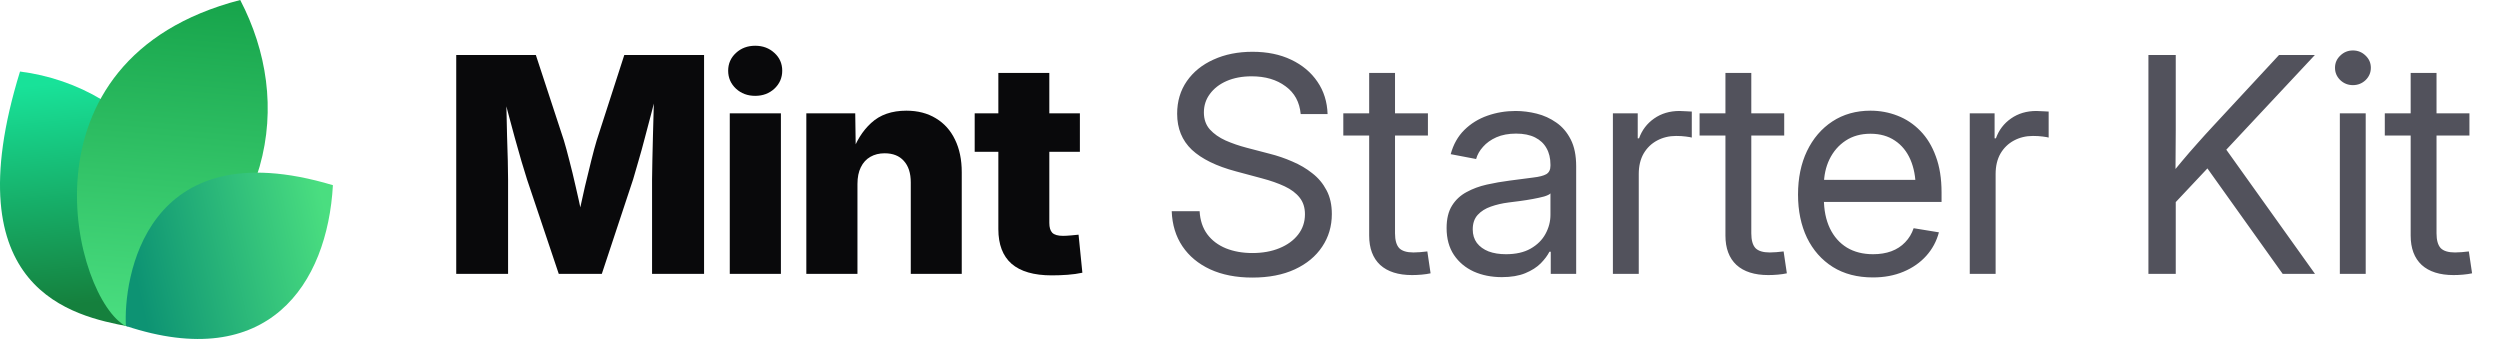
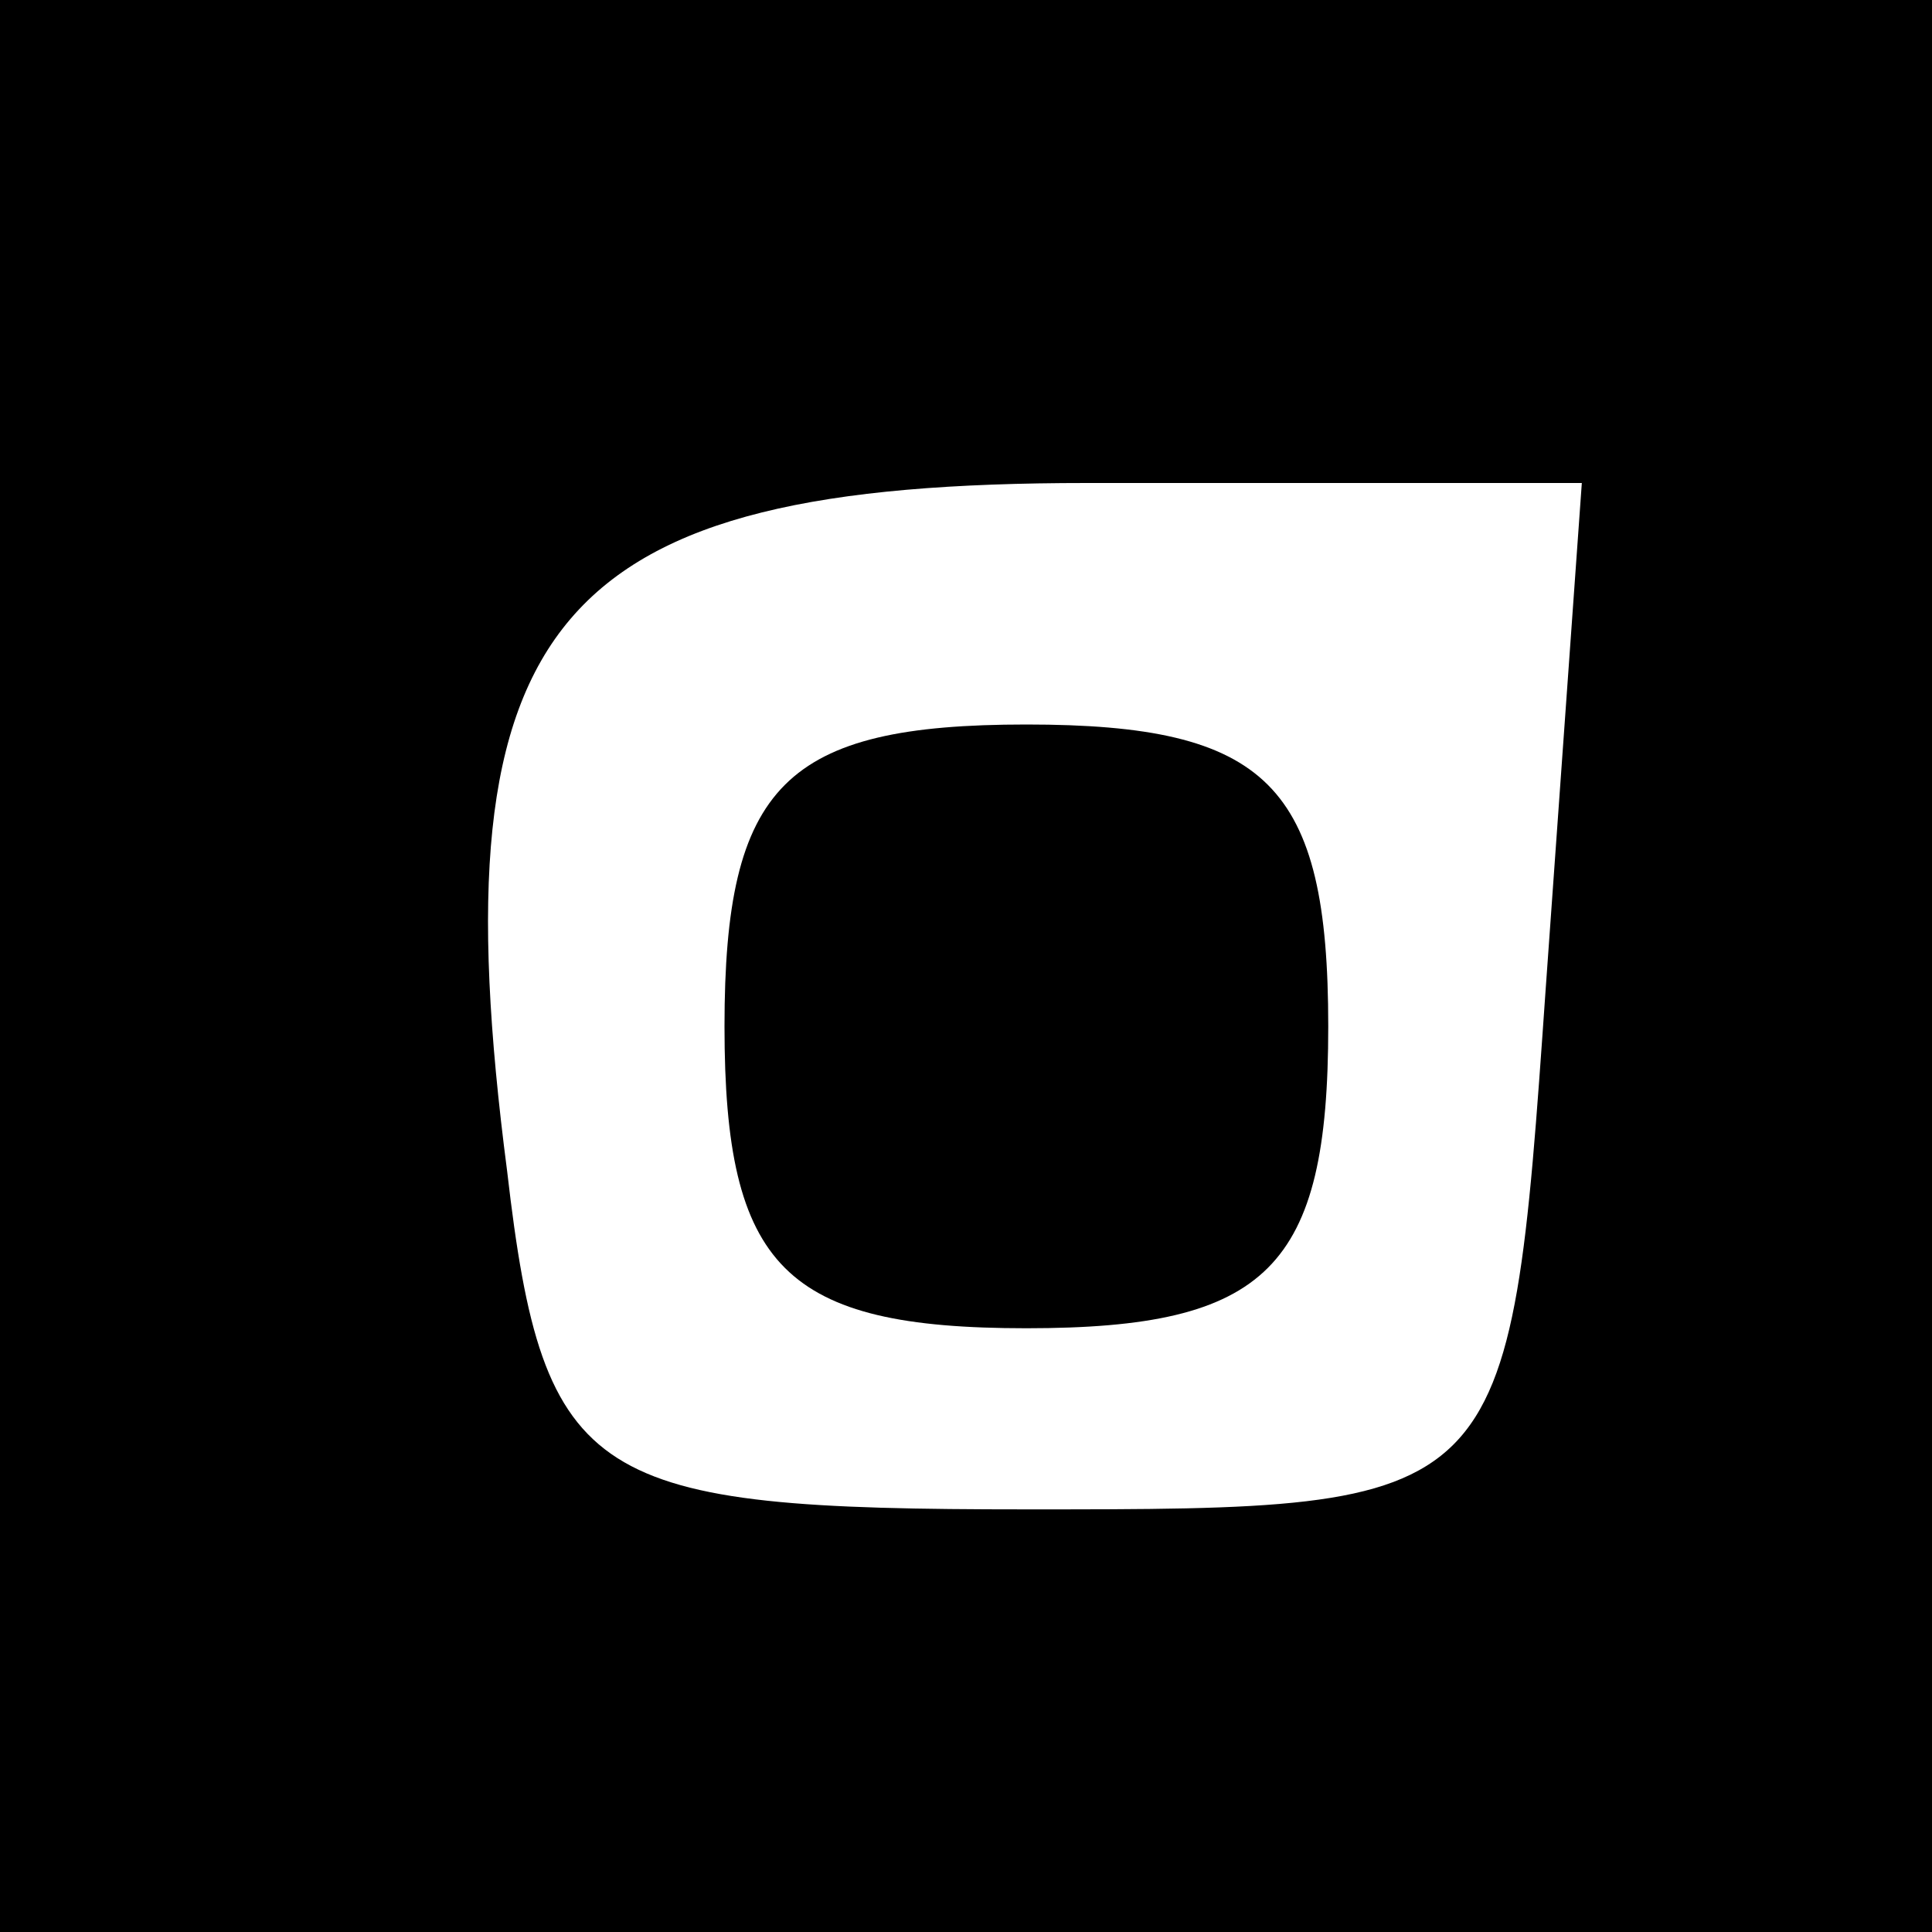
- <svg xmlns="http://www.w3.org/2000/svg" width="177" height="24" viewBox="0 0 177 24" fill="none">
-   <path d="M9.061 23.108C5.268 22.377 -3.391 20.627 1.417 5.064C9.634 6.099 16.973 14.064 9.061 23.108Z" fill="url(#paint0_linear_17557_2020)" />
-   <path d="M8.919 23.094C5.276 21.222 0.784 4.209 17.007 0C20.757 7.193 19.621 16.545 8.919 23.094Z" fill="url(#paint1_linear_17557_2020)" />
-   <path d="M8.914 23.079C8.735 19.882 10.159 9.085 23.57 13.111C23.181 20.123 18.984 26.418 8.914 23.079Z" fill="url(#paint2_linear_17557_2020)" />
-   <path d="M32.301 19.392V3.894H37.938L39.925 9.948C40.036 10.315 40.164 10.787 40.31 11.362C40.462 11.938 40.611 12.552 40.757 13.204C40.91 13.855 41.048 14.483 41.173 15.086C41.305 15.682 41.412 16.192 41.495 16.615H40.695C40.771 16.192 40.871 15.682 40.996 15.086C41.128 14.49 41.267 13.866 41.412 13.214C41.565 12.562 41.714 11.948 41.86 11.373C42.005 10.79 42.133 10.315 42.244 9.948L44.2 3.894H49.848V19.392H46.166V12.704C46.166 12.357 46.173 11.917 46.187 11.383C46.2 10.849 46.214 10.27 46.228 9.646C46.249 9.022 46.266 8.391 46.28 7.753C46.301 7.115 46.311 6.519 46.311 5.964H46.623C46.485 6.561 46.332 7.181 46.166 7.826C45.999 8.471 45.833 9.102 45.666 9.719C45.507 10.336 45.351 10.901 45.198 11.414C45.053 11.928 44.928 12.357 44.824 12.704L42.608 19.392H39.561L37.314 12.704C37.203 12.357 37.072 11.928 36.919 11.414C36.773 10.901 36.614 10.34 36.441 9.729C36.274 9.112 36.104 8.481 35.931 7.836C35.764 7.192 35.608 6.567 35.463 5.964H35.827C35.834 6.512 35.844 7.105 35.858 7.743C35.872 8.374 35.886 9.005 35.9 9.636C35.92 10.26 35.938 10.839 35.952 11.373C35.965 11.907 35.972 12.351 35.972 12.704V19.392H32.301ZM51.668 19.392V8.024H55.288V19.392H51.668ZM53.468 6.786C52.927 6.786 52.473 6.616 52.105 6.276C51.738 5.93 51.554 5.507 51.554 5.007C51.554 4.508 51.738 4.088 52.105 3.749C52.473 3.409 52.927 3.239 53.468 3.239C54.009 3.239 54.463 3.409 54.83 3.749C55.198 4.082 55.382 4.501 55.382 5.007C55.382 5.507 55.198 5.93 54.83 6.276C54.463 6.616 54.009 6.786 53.468 6.786ZM60.708 13.027V19.392H57.088V8.024H60.551L60.593 10.967H60.281C60.593 10.024 61.061 9.268 61.685 8.7C62.309 8.124 63.138 7.836 64.171 7.836C64.975 7.836 65.672 8.017 66.262 8.377C66.851 8.731 67.302 9.234 67.614 9.885C67.933 10.537 68.092 11.307 68.092 12.194V19.392H64.483V12.912C64.483 12.26 64.32 11.754 63.994 11.394C63.675 11.033 63.221 10.853 62.632 10.853C62.25 10.853 61.914 10.936 61.623 11.102C61.332 11.269 61.106 11.515 60.947 11.841C60.787 12.16 60.708 12.555 60.708 13.027ZM76.456 8.024V10.749H69.008V8.024H76.456ZM70.683 5.163H74.292V15.783C74.292 16.102 74.361 16.334 74.5 16.48C74.646 16.625 74.899 16.698 75.259 16.698C75.405 16.698 75.596 16.688 75.831 16.667C76.074 16.646 76.251 16.629 76.362 16.615L76.632 19.309C76.313 19.378 75.963 19.427 75.582 19.455C75.207 19.482 74.836 19.496 74.469 19.496C73.2 19.496 72.25 19.222 71.619 18.674C70.995 18.127 70.683 17.308 70.683 16.22V5.163Z" fill="#09090B" />
-   <path d="M88.667 19.652C87.523 19.652 86.528 19.458 85.682 19.07C84.843 18.681 84.188 18.137 83.716 17.437C83.245 16.736 82.992 15.908 82.957 14.951H84.933C84.968 15.596 85.148 16.14 85.474 16.584C85.8 17.021 86.24 17.354 86.795 17.582C87.35 17.804 87.974 17.915 88.667 17.915C89.388 17.915 90.026 17.801 90.581 17.572C91.143 17.343 91.583 17.024 91.902 16.615C92.228 16.199 92.391 15.717 92.391 15.169C92.391 14.698 92.266 14.306 92.017 13.994C91.767 13.675 91.413 13.408 90.956 13.193C90.498 12.978 89.954 12.787 89.323 12.621L87.502 12.132C86.123 11.765 85.082 11.255 84.382 10.603C83.689 9.944 83.342 9.095 83.342 8.055C83.342 7.174 83.571 6.404 84.028 5.746C84.486 5.087 85.117 4.577 85.921 4.217C86.726 3.849 87.645 3.666 88.678 3.666C89.718 3.666 90.63 3.853 91.413 4.227C92.204 4.602 92.824 5.122 93.275 5.787C93.726 6.446 93.965 7.209 93.993 8.076H92.089C92.013 7.23 91.656 6.574 91.018 6.11C90.387 5.638 89.586 5.403 88.615 5.403C87.95 5.403 87.36 5.513 86.847 5.735C86.341 5.957 85.946 6.262 85.661 6.651C85.377 7.032 85.235 7.469 85.235 7.961C85.235 8.447 85.377 8.849 85.661 9.168C85.946 9.48 86.317 9.74 86.774 9.948C87.232 10.149 87.724 10.319 88.251 10.457L89.884 10.884C90.439 11.023 90.977 11.206 91.496 11.435C92.023 11.657 92.495 11.934 92.911 12.267C93.334 12.593 93.67 12.995 93.92 13.474C94.17 13.945 94.294 14.504 94.294 15.149C94.294 16.015 94.066 16.788 93.608 17.468C93.157 18.148 92.512 18.681 91.673 19.07C90.834 19.458 89.832 19.652 88.667 19.652ZM101.097 8.024V9.594H95.106V8.024H101.097ZM96.937 5.163H98.767V16.521C98.767 17 98.865 17.347 99.059 17.562C99.26 17.77 99.6 17.874 100.078 17.874C100.21 17.874 100.366 17.867 100.546 17.853C100.733 17.832 100.903 17.815 101.056 17.801L101.285 19.351C101.097 19.392 100.886 19.423 100.65 19.444C100.414 19.465 100.189 19.475 99.974 19.475C98.996 19.475 98.244 19.236 97.717 18.758C97.197 18.272 96.937 17.579 96.937 16.677V5.163ZM106.33 19.621C105.595 19.621 104.932 19.489 104.343 19.226C103.754 18.955 103.285 18.564 102.939 18.05C102.592 17.53 102.419 16.896 102.419 16.147C102.419 15.495 102.547 14.965 102.804 14.556C103.06 14.146 103.403 13.828 103.833 13.599C104.263 13.363 104.742 13.186 105.269 13.068C105.796 12.95 106.333 12.857 106.881 12.787C107.574 12.69 108.132 12.617 108.555 12.569C108.978 12.52 109.287 12.441 109.481 12.33C109.675 12.212 109.772 12.014 109.772 11.737V11.654C109.772 11.203 109.679 10.815 109.492 10.489C109.311 10.163 109.041 9.91 108.68 9.729C108.32 9.549 107.872 9.459 107.338 9.459C106.805 9.459 106.34 9.546 105.945 9.719C105.556 9.892 105.241 10.118 104.998 10.395C104.755 10.665 104.593 10.953 104.509 11.258L102.71 10.915C102.897 10.222 103.22 9.65 103.677 9.199C104.135 8.748 104.679 8.412 105.31 8.19C105.941 7.968 106.607 7.857 107.307 7.857C107.8 7.857 108.295 7.92 108.795 8.044C109.301 8.169 109.765 8.381 110.188 8.679C110.611 8.97 110.951 9.369 111.208 9.875C111.464 10.374 111.593 11.005 111.593 11.768V19.392H109.793V17.822H109.7C109.568 18.085 109.363 18.359 109.086 18.643C108.809 18.921 108.444 19.153 107.994 19.34C107.543 19.527 106.988 19.621 106.33 19.621ZM106.621 17.998C107.321 17.998 107.904 17.867 108.368 17.603C108.84 17.333 109.19 16.986 109.419 16.563C109.654 16.133 109.772 15.682 109.772 15.211V13.692C109.703 13.769 109.554 13.841 109.325 13.911C109.096 13.973 108.829 14.032 108.524 14.088C108.226 14.143 107.921 14.192 107.609 14.233C107.304 14.275 107.033 14.309 106.798 14.337C106.354 14.393 105.938 14.49 105.549 14.628C105.168 14.76 104.86 14.954 104.624 15.211C104.388 15.467 104.27 15.811 104.27 16.241C104.27 16.615 104.367 16.934 104.561 17.198C104.762 17.461 105.04 17.662 105.393 17.801C105.747 17.933 106.156 17.998 106.621 17.998ZM114.193 19.392V8.024H115.951V9.792H116.045C116.253 9.209 116.61 8.741 117.116 8.388C117.622 8.034 118.219 7.857 118.905 7.857C119.058 7.857 119.217 7.864 119.384 7.878C119.55 7.885 119.682 7.892 119.779 7.899V9.74C119.716 9.719 119.578 9.695 119.363 9.667C119.155 9.639 118.922 9.625 118.666 9.625C118.174 9.625 117.726 9.733 117.324 9.948C116.922 10.163 116.603 10.471 116.367 10.874C116.138 11.276 116.024 11.758 116.024 12.319V19.392H114.193ZM126.322 8.024V9.594H120.33V8.024H126.322ZM122.161 5.163H123.992V16.521C123.992 17 124.089 17.347 124.283 17.562C124.484 17.77 124.824 17.874 125.302 17.874C125.434 17.874 125.59 17.867 125.77 17.853C125.958 17.832 126.127 17.815 126.28 17.801L126.509 19.351C126.322 19.392 126.11 19.423 125.874 19.444C125.639 19.465 125.413 19.475 125.198 19.475C124.221 19.475 123.468 19.236 122.941 18.758C122.421 18.272 122.161 17.579 122.161 16.677V5.163ZM132.604 19.642C131.502 19.642 130.555 19.396 129.765 18.903C128.974 18.404 128.364 17.714 127.934 16.834C127.511 15.946 127.3 14.927 127.3 13.775C127.3 12.611 127.511 11.584 127.934 10.697C128.364 9.802 128.964 9.102 129.734 8.596C130.51 8.089 131.408 7.836 132.428 7.836C133.1 7.836 133.738 7.954 134.341 8.19C134.952 8.426 135.489 8.783 135.954 9.261C136.425 9.74 136.793 10.343 137.056 11.071C137.327 11.792 137.462 12.645 137.462 13.63V14.296H128.433V12.735H136.463L135.631 13.297C135.631 12.541 135.506 11.876 135.257 11.3C135.007 10.725 134.643 10.277 134.165 9.958C133.686 9.632 133.107 9.469 132.428 9.469C131.748 9.469 131.162 9.632 130.67 9.958C130.177 10.284 129.796 10.725 129.526 11.279C129.262 11.827 129.13 12.441 129.13 13.12V14.046C129.13 14.864 129.273 15.572 129.557 16.168C129.841 16.757 130.243 17.211 130.763 17.53C131.283 17.842 131.901 17.998 132.615 17.998C133.093 17.998 133.523 17.929 133.905 17.79C134.293 17.645 134.619 17.433 134.882 17.156C135.153 16.879 135.354 16.546 135.486 16.157L137.275 16.449C137.108 17.08 136.81 17.634 136.38 18.113C135.95 18.591 135.413 18.966 134.768 19.236C134.123 19.507 133.402 19.642 132.604 19.642ZM139.459 19.392V8.024H141.217V9.792H141.311C141.519 9.209 141.876 8.741 142.382 8.388C142.888 8.034 143.485 7.857 144.171 7.857C144.324 7.857 144.483 7.864 144.649 7.878C144.816 7.885 144.948 7.892 145.045 7.899V9.74C144.982 9.719 144.844 9.695 144.629 9.667C144.421 9.639 144.188 9.625 143.932 9.625C143.439 9.625 142.992 9.733 142.59 9.948C142.188 10.163 141.869 10.471 141.633 10.874C141.404 11.276 141.29 11.758 141.29 12.319V19.392H139.459ZM153.429 14.961V12.715C153.783 12.257 154.136 11.82 154.49 11.404C154.844 10.981 155.204 10.565 155.572 10.156C155.939 9.74 156.314 9.327 156.695 8.918L161.355 3.894H163.893L157.277 10.967H157.184L153.429 14.961ZM152.108 19.392V3.894H154.043V9.241L154.022 12.559L154.043 13.505V19.392H152.108ZM161.615 19.392L155.967 11.477L157.173 9.969L163.903 19.392H161.615ZM165.661 19.392V8.024H167.492V19.392H165.661ZM166.587 6.027C166.24 6.027 165.942 5.909 165.692 5.673C165.443 5.43 165.318 5.139 165.318 4.799C165.318 4.459 165.443 4.172 165.692 3.936C165.942 3.693 166.24 3.572 166.587 3.572C166.934 3.572 167.232 3.693 167.482 3.936C167.731 4.172 167.856 4.459 167.856 4.799C167.856 5.139 167.731 5.43 167.482 5.673C167.232 5.909 166.934 6.027 166.587 6.027ZM174.836 8.024V9.594H168.844V8.024H174.836ZM170.675 5.163H172.506V16.521C172.506 17 172.603 17.347 172.797 17.562C172.998 17.77 173.338 17.874 173.816 17.874C173.948 17.874 174.104 17.867 174.284 17.853C174.472 17.832 174.641 17.815 174.794 17.801L175.023 19.351C174.836 19.392 174.624 19.423 174.388 19.444C174.153 19.465 173.927 19.475 173.712 19.475C172.735 19.475 171.982 19.236 171.455 18.758C170.935 18.272 170.675 17.579 170.675 16.677V5.163Z" fill="#52525C" />
-   <defs>
-     <linearGradient id="paint0_linear_17557_2020" x1="3.776" y1="5.916" x2="5.232" y2="21.559" gradientUnits="userSpaceOnUse">
-       <stop stop-color="#18E299" />
-       <stop offset="1" stop-color="#15803D" />
-     </linearGradient>
-     <linearGradient id="paint1_linear_17557_2020" x1="12.171" y1="-0.718" x2="10.19" y2="22.983" gradientUnits="userSpaceOnUse">
-       <stop stop-color="#16A34A" />
-       <stop offset="1" stop-color="#4ADE80" />
-     </linearGradient>
-     <linearGradient id="paint2_linear_17557_2020" x1="23.133" y1="15.353" x2="9.338" y2="18.52" gradientUnits="userSpaceOnUse">
-       <stop stop-color="#4ADE80" />
-       <stop offset="1" stop-color="#0D9373" />
-     </linearGradient>
-   </defs>
+ <svg xmlns="http://www.w3.org/2000/svg" version="1.0" width="16pt" height="16pt" viewBox="0 0 16 16" preserveAspectRatio="xMidYMid meet">
+   <g transform="translate(0,16) scale(0.1,-0.1)" fill="#000000" stroke="none">
+     <path d="M0 80 l0 -80 80 0 80 0 0 80 0 80 -80 0 -80 0 0 -80z m128 -2 c-3 -43 -3 -43 -43 -43 -36 0 -40 2 -43 28 -6 46 4 57 48 57 l41 0 -3 -42z" />
+     <path d="M60 75 c0 -20 5 -25 25 -25 20 0 25 5 25 25 0 20 -5 25 -25 25 -20 0 -25 -5 -25 -25z" />
+   </g>
</svg>
